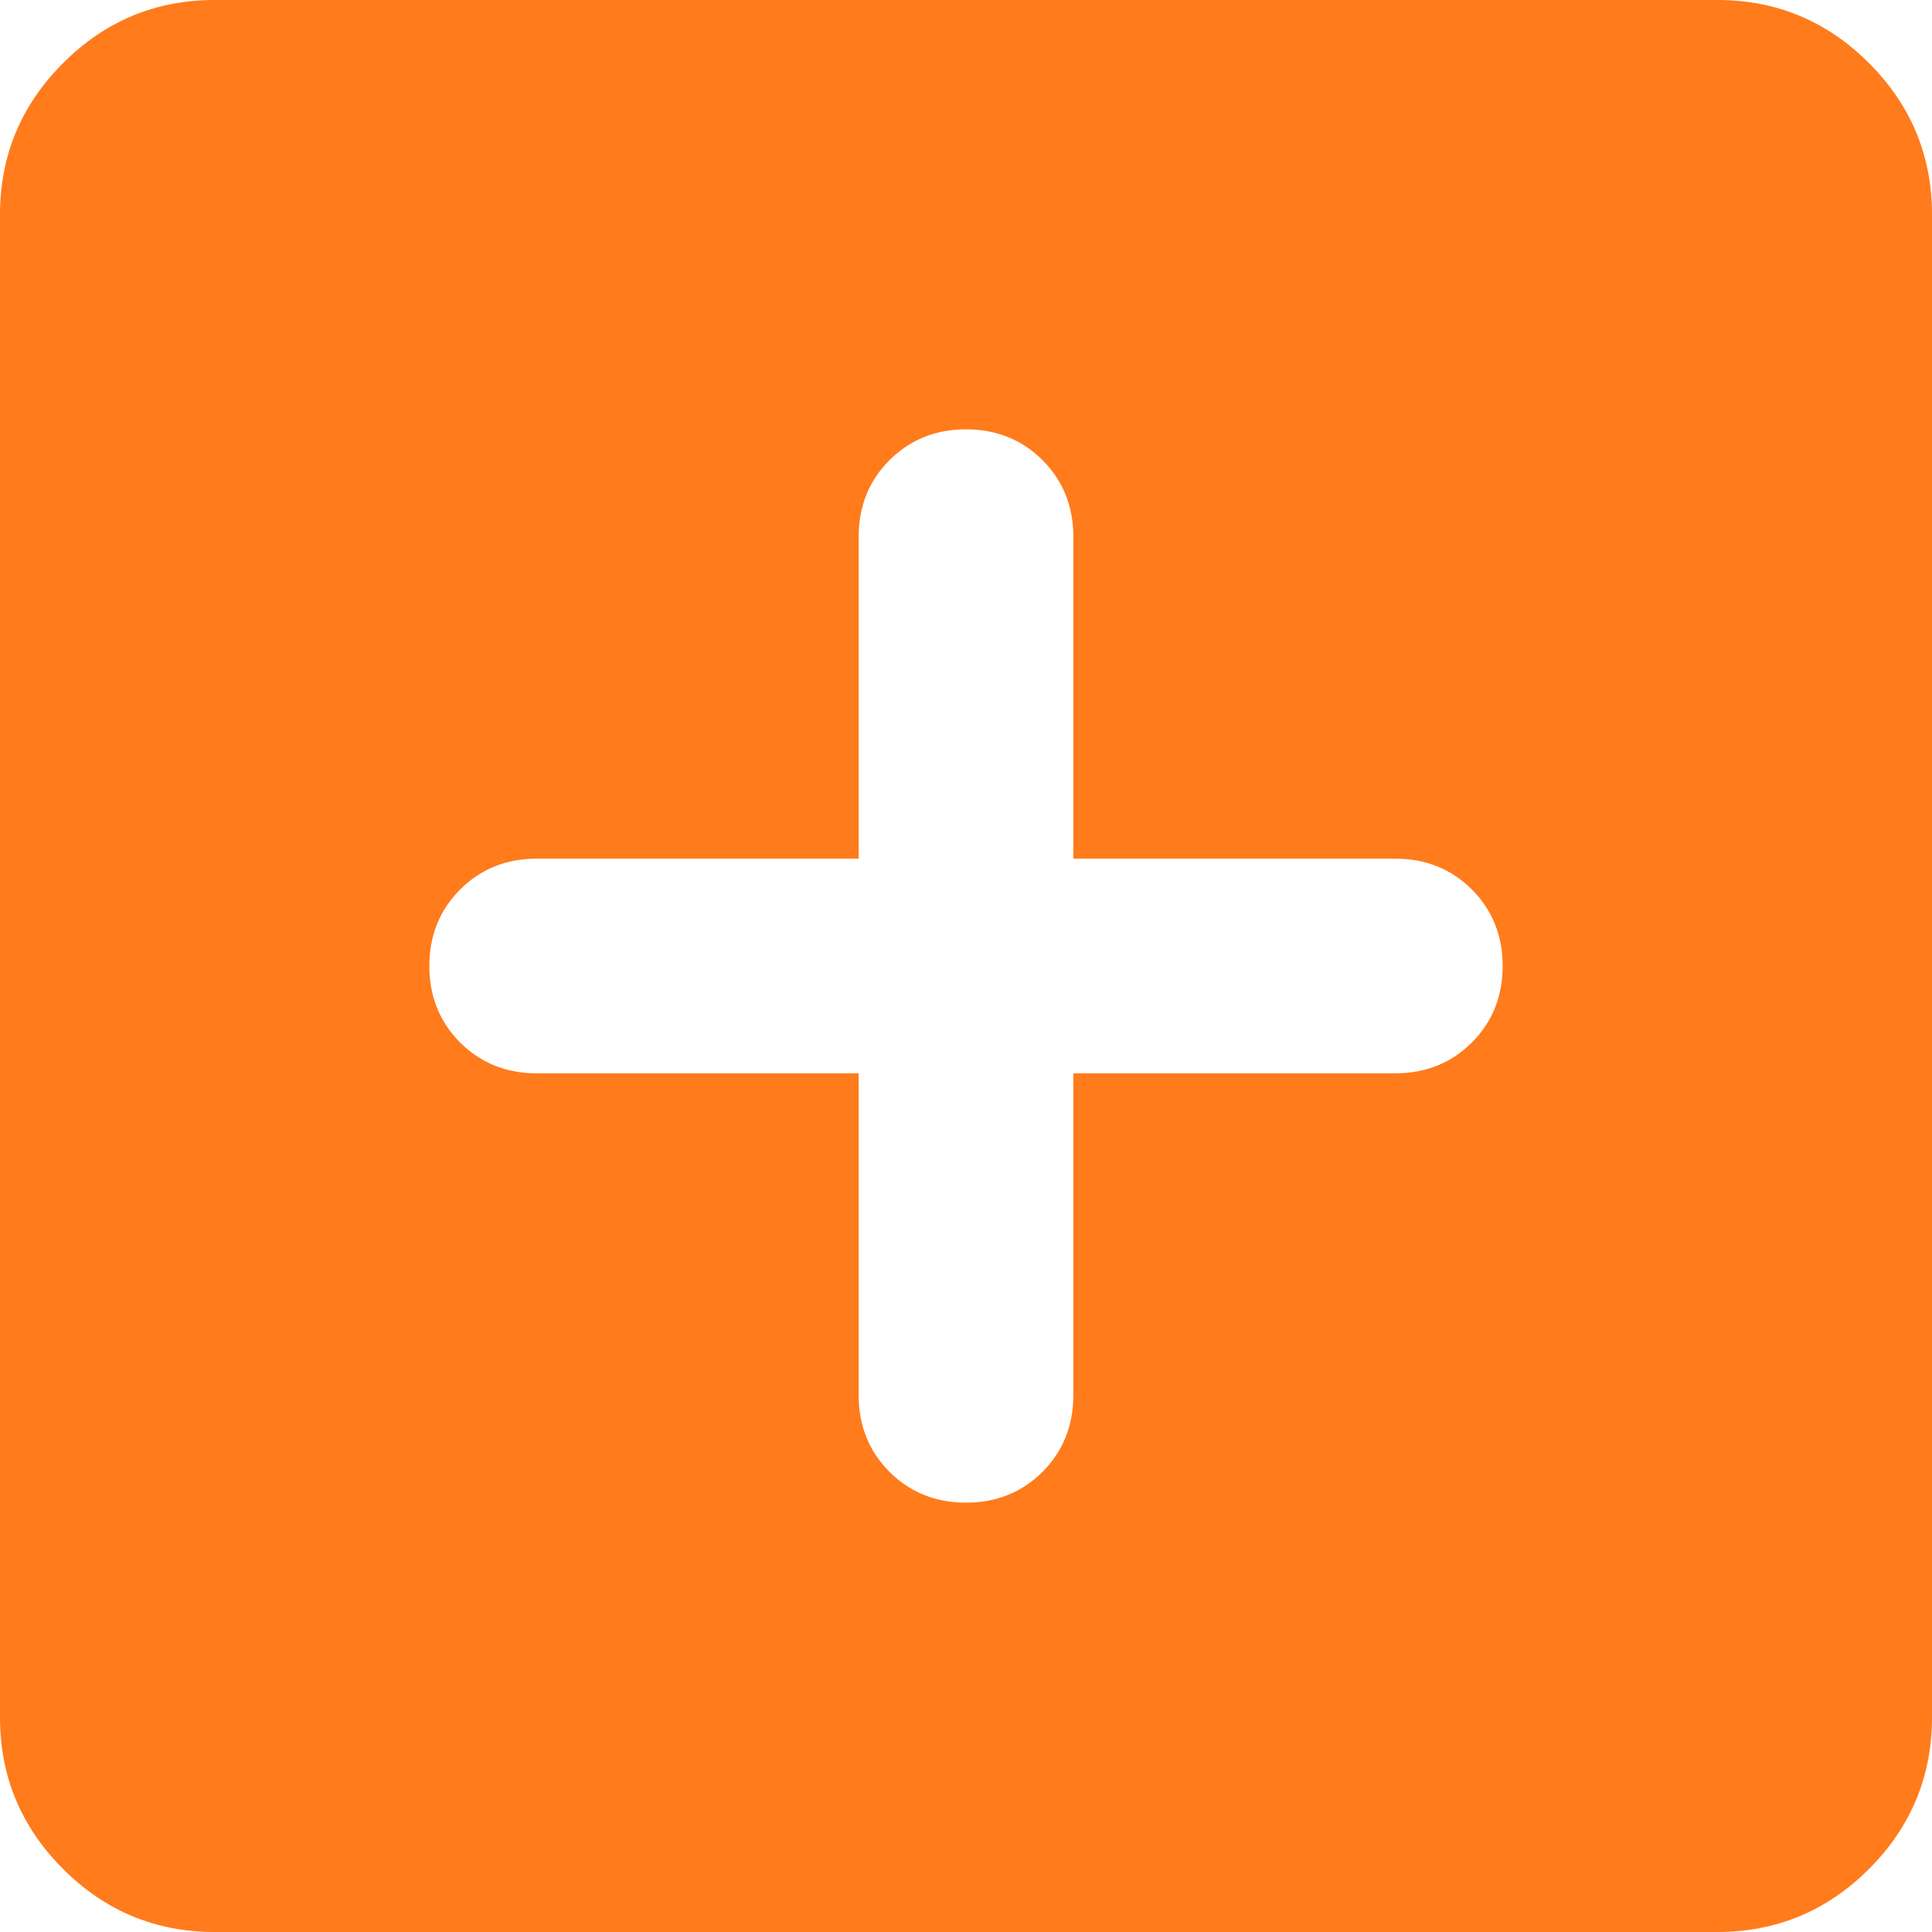
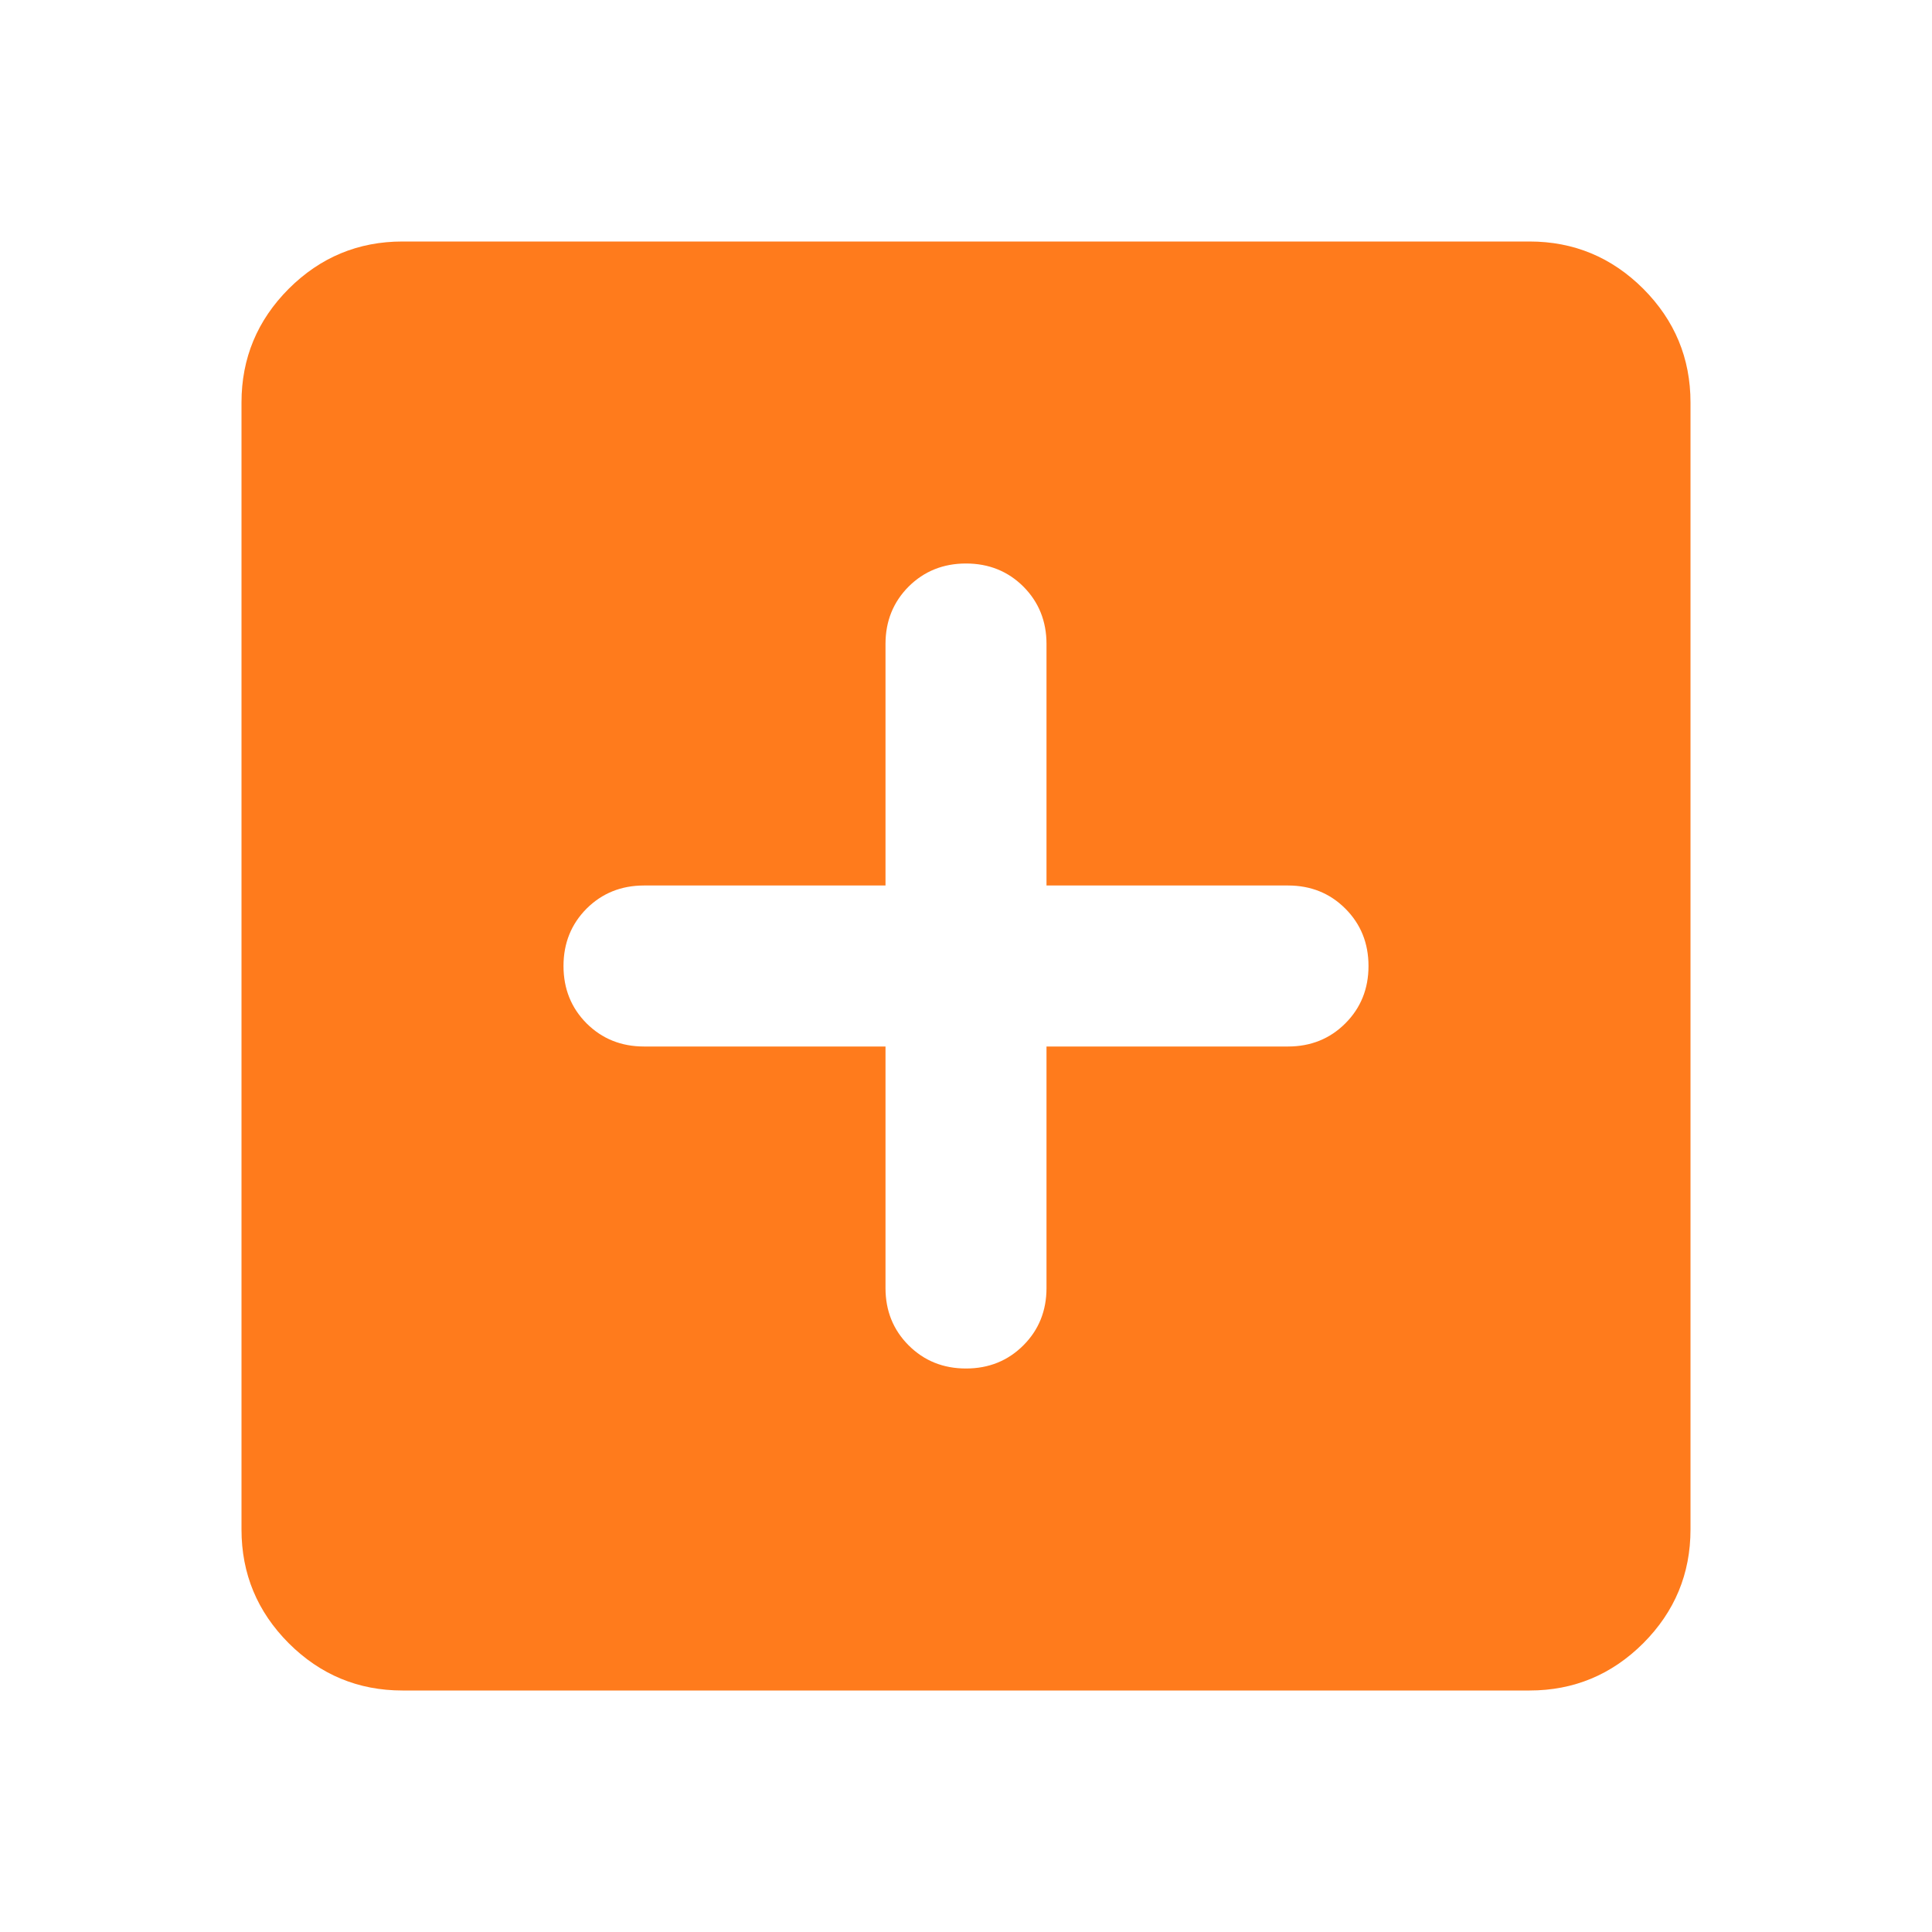
- <svg xmlns="http://www.w3.org/2000/svg" width="18" height="18" viewBox="0 0 18 18" fill="none">
-   <path d="M8 10V13C8 13.283 8.096 13.521 8.287 13.713C8.479 13.904 8.717 14 9 14C9.283 14 9.521 13.904 9.713 13.713C9.904 13.521 10 13.283 10 13V10H13C13.283 10 13.521 9.904 13.713 9.713C13.904 9.521 14 9.283 14 9C14 8.717 13.904 8.479 13.713 8.287C13.521 8.096 13.283 8 13 8H10V5C10 4.717 9.904 4.479 9.713 4.287C9.521 4.096 9.283 4 9 4C8.717 4 8.479 4.096 8.287 4.287C8.096 4.479 8 4.717 8 5V8H5C4.717 8 4.479 8.096 4.287 8.287C4.096 8.479 4 8.717 4 9C4 9.283 4.096 9.521 4.287 9.713C4.479 9.904 4.717 10 5 10H8ZM2 18C1.45 18 0.979 17.804 0.588 17.413C0.196 17.021 0 16.55 0 16V2C0 1.45 0.196 0.979 0.588 0.588C0.979 0.196 1.45 0 2 0H16C16.55 0 17.021 0.196 17.413 0.588C17.804 0.979 18 1.45 18 2V16C18 16.55 17.804 17.021 17.413 17.413C17.021 17.804 16.55 18 16 18H2Z" fill="#FF7B1C" />
+ <svg xmlns="http://www.w3.org/2000/svg" width="24" height="24" viewBox="0 0 24 24" fill="none">
+   <mask id="mask0_8373_25089" style="mask-type:alpha" maskUnits="userSpaceOnUse" x="0" y="0" width="24" height="24">
+     <rect width="24" height="24" fill="#D9D9D9" />
+   </mask>
+   <g mask="url(#mask0_8373_25089)">
+     <path d="M11 13V16C11 16.283 11.096 16.521 11.287 16.712C11.479 16.904 11.717 17 12 17C12.283 17 12.521 16.904 12.713 16.712C12.904 16.521 13 16.283 13 16V13H16C16.283 13 16.521 12.904 16.712 12.713C16.904 12.521 17 12.283 17 12C17 11.717 16.904 11.479 16.712 11.287C16.521 11.096 16.283 11 16 11H13V8C13 7.717 12.904 7.479 12.713 7.287C12.521 7.096 12.283 7 12 7C11.717 7 11.479 7.096 11.287 7.287C11.096 7.479 11 7.717 11 8V11H8C7.717 11 7.479 11.096 7.287 11.287C7.096 11.479 7 11.717 7 12C7 12.283 7.096 12.521 7.287 12.713C7.479 12.904 7.717 13 8 13H11ZM5 21C4.45 21 3.979 20.804 3.587 20.413C3.196 20.021 3 19.55 3 19V5C3 4.45 3.196 3.979 3.587 3.587C3.979 3.196 4.45 3 5 3H19C19.55 3 20.021 3.196 20.413 3.587C20.804 3.979 21 4.45 21 5V19C21 19.55 20.804 20.021 20.413 20.413C20.021 20.804 19.55 21 19 21H5Z" fill="#FF7B1C" />
+   </g>
</svg>
